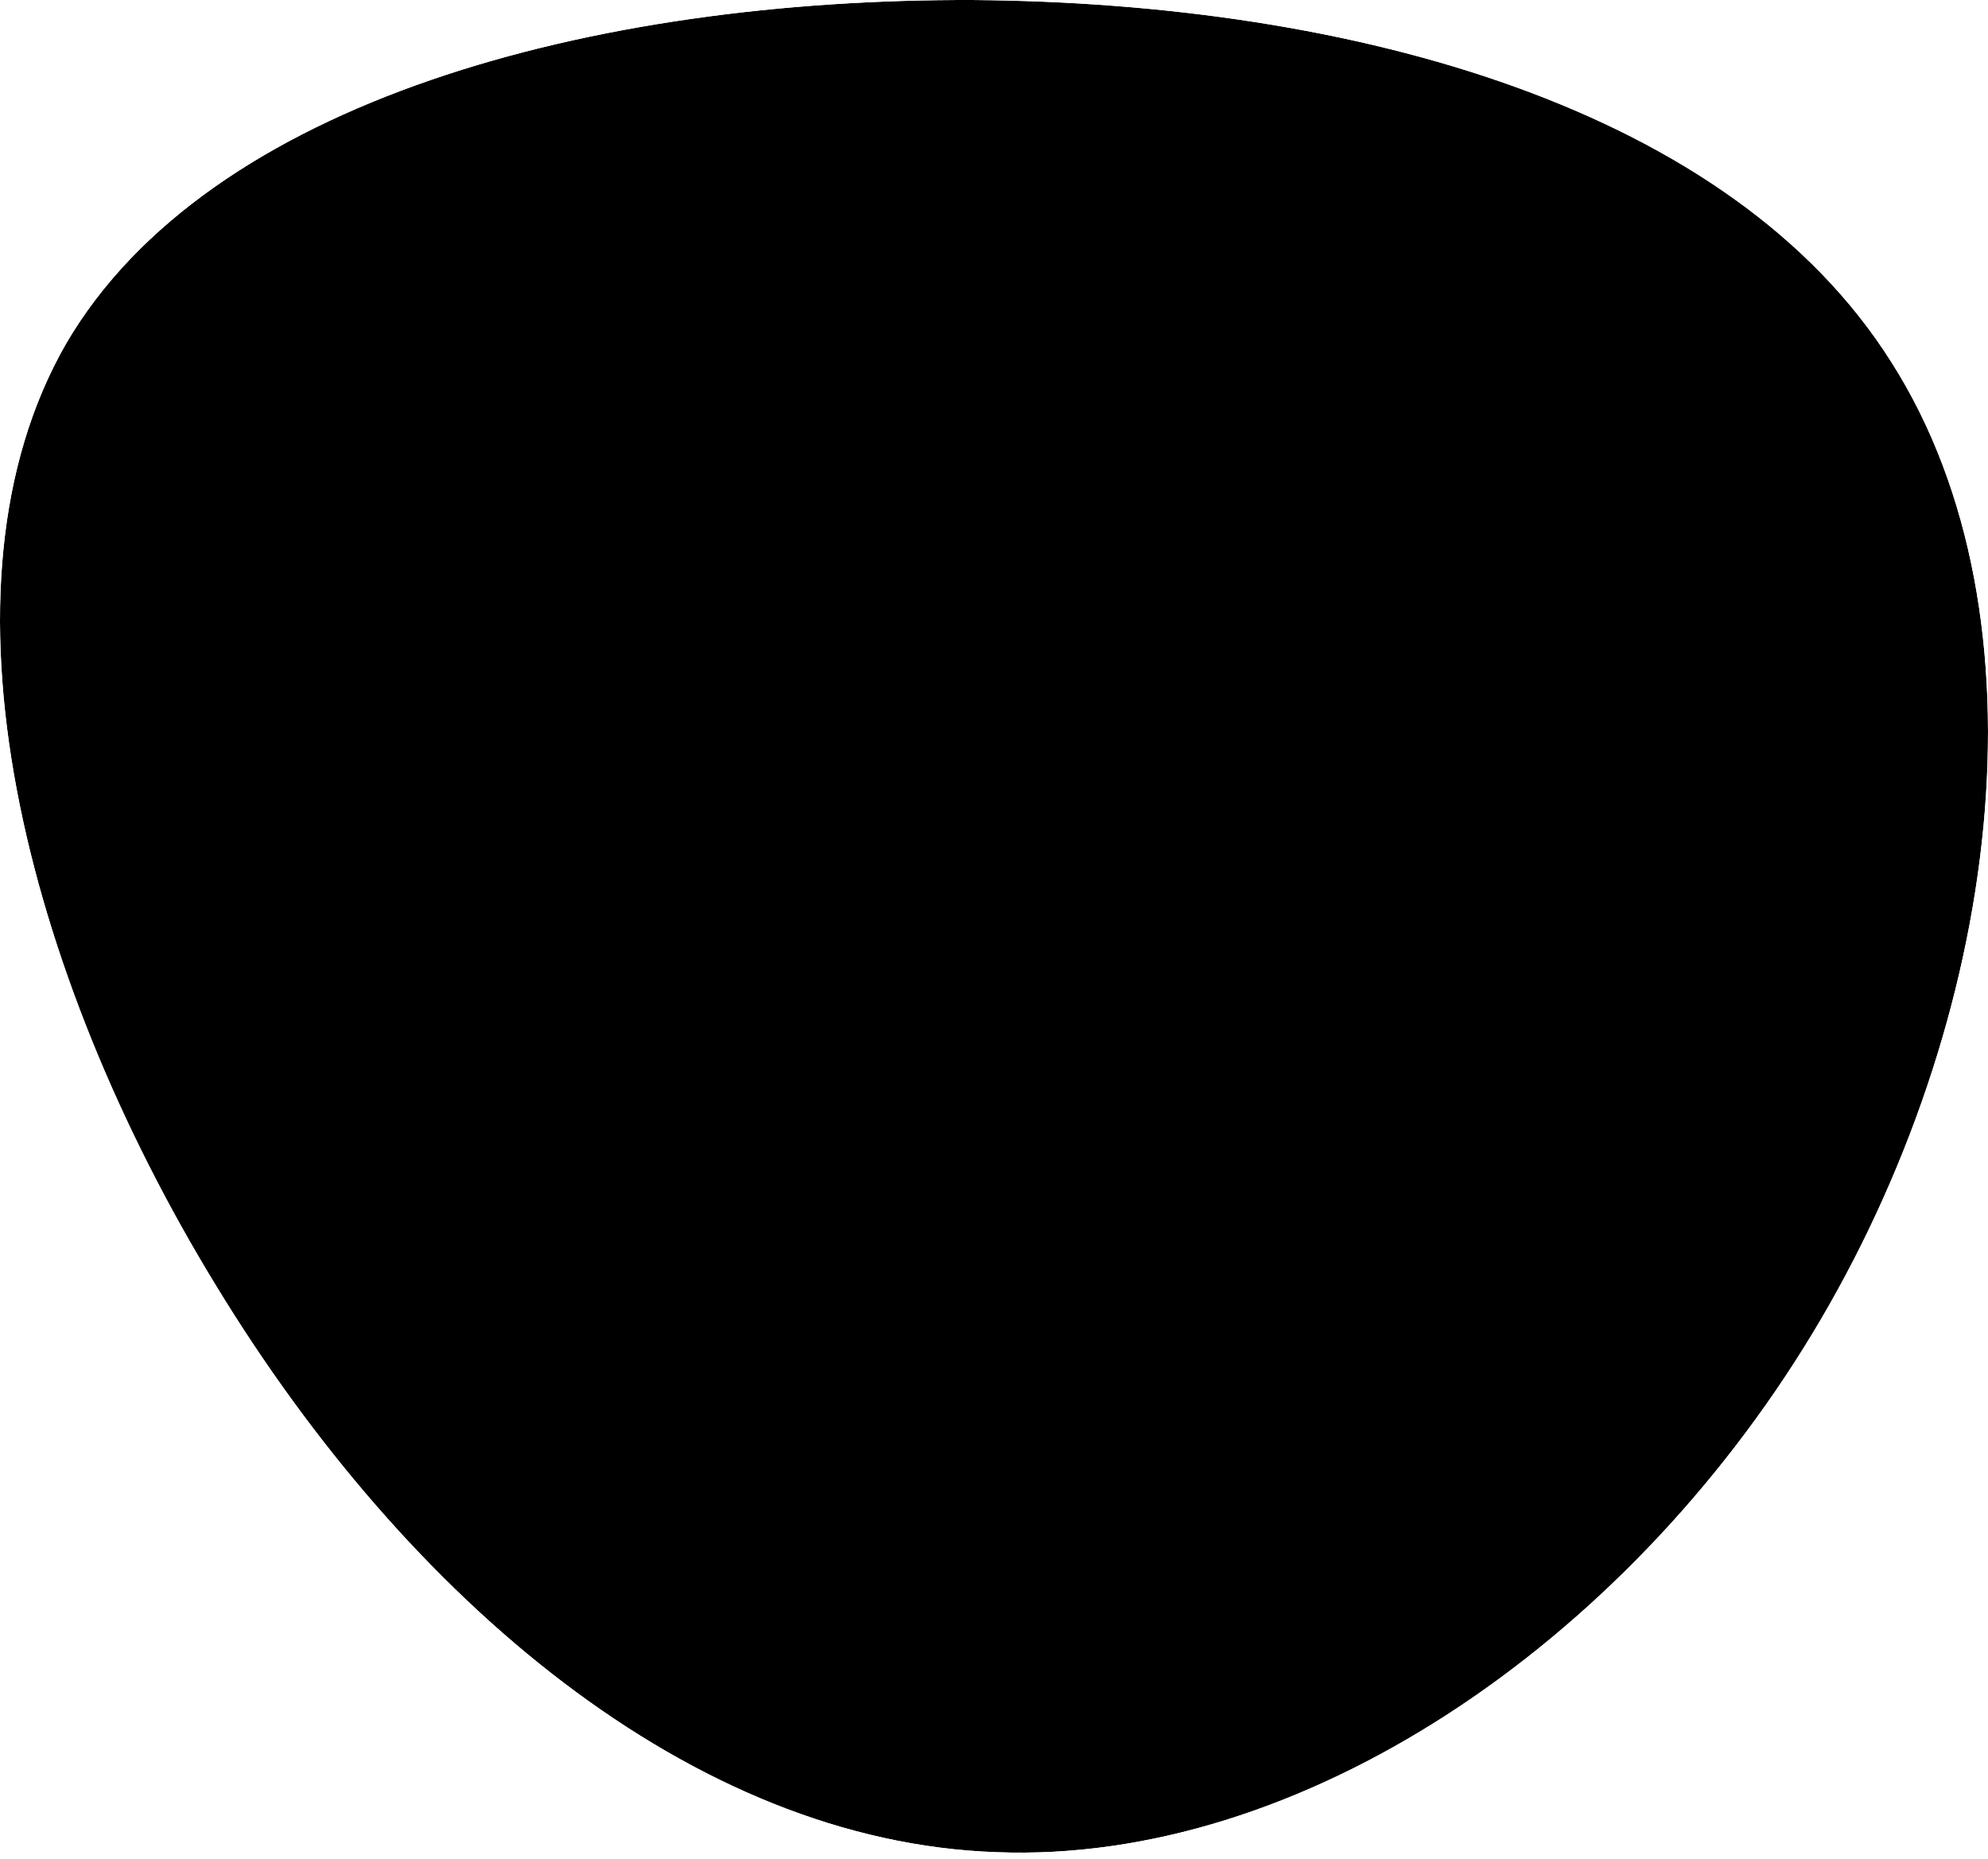
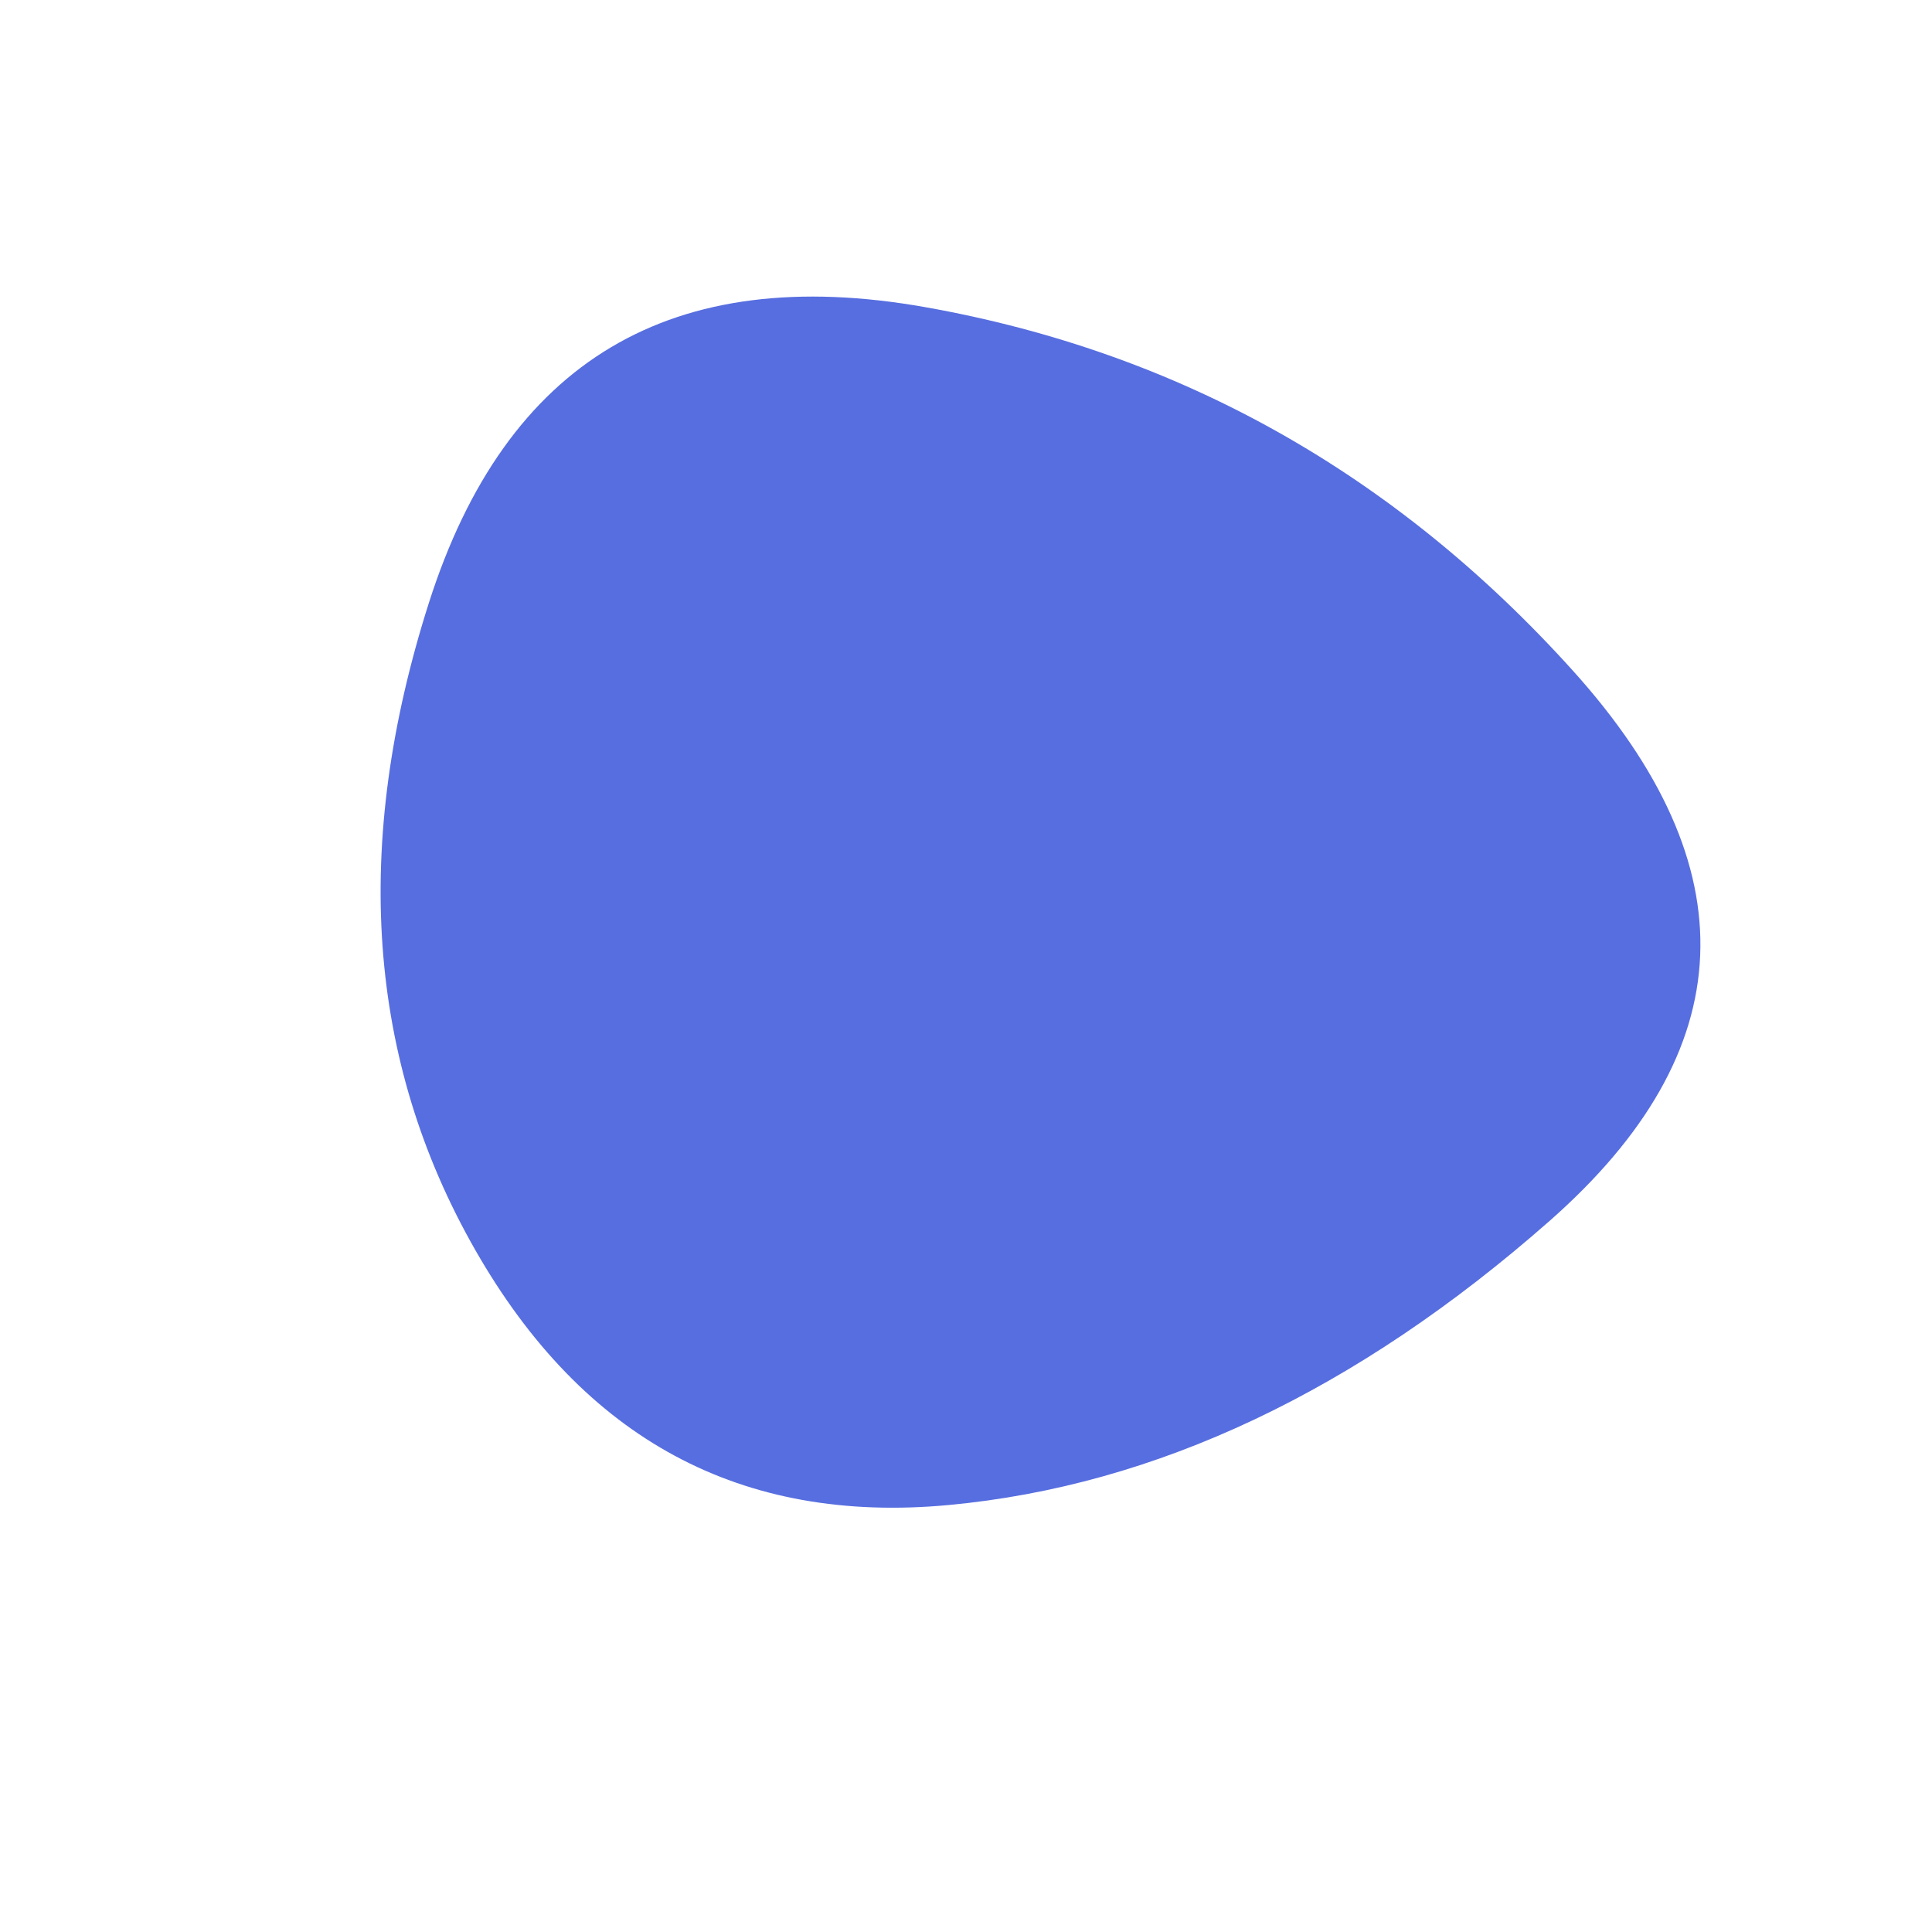
- <svg xmlns="http://www.w3.org/2000/svg" xmlns:xlink="http://www.w3.org/1999/xlink" viewBox="0 0 200 187">
-   <mask id="mask0" mask-type="alpha">
-     <path d="M190.312 36.488C206.582 62.119 201.309 102.826 182.328 134.186C163.346 165.547          130.807 187.559 100.226 186.353C69.645 185.297 41.023 161.023 21.74 129.362C2.458          97.851 -7.485 59.103 6.676 34.528C20.987 10.103 59.703 -0.149 97.967          0.002C136.23 0.303 174.193 10.857 190.312 36.488Z" />
-   </mask>
-   <g mask="url(#mask0)">
-     <path d="M190.312 36.488C206.582 62.119 201.309 102.826 182.328 134.186C163.346          165.547 130.807 187.559 100.226 186.353C69.645 185.297 41.023 161.023 21.74          129.362C2.458 97.851 -7.485 59.103 6.676 34.528C20.987 10.103 59.703          -0.149 97.967 0.002C136.23 0.303 174.193 10.857 190.312 36.488Z" />
-     <image xlink:href="" />
-   </g>
+ <svg xmlns="http://www.w3.org/2000/svg" viewBox="0 0 500 500" width="100%" id="blobSvg">
+   <path id="blob" d="M401,316Q326,382,245.5,389.5Q165,397,123,323.5Q81,250,111,156Q141,62,239.5,79.5Q338,97,407,173.5Q476,250,401,316Z" fill="#576ee0" />
</svg>
